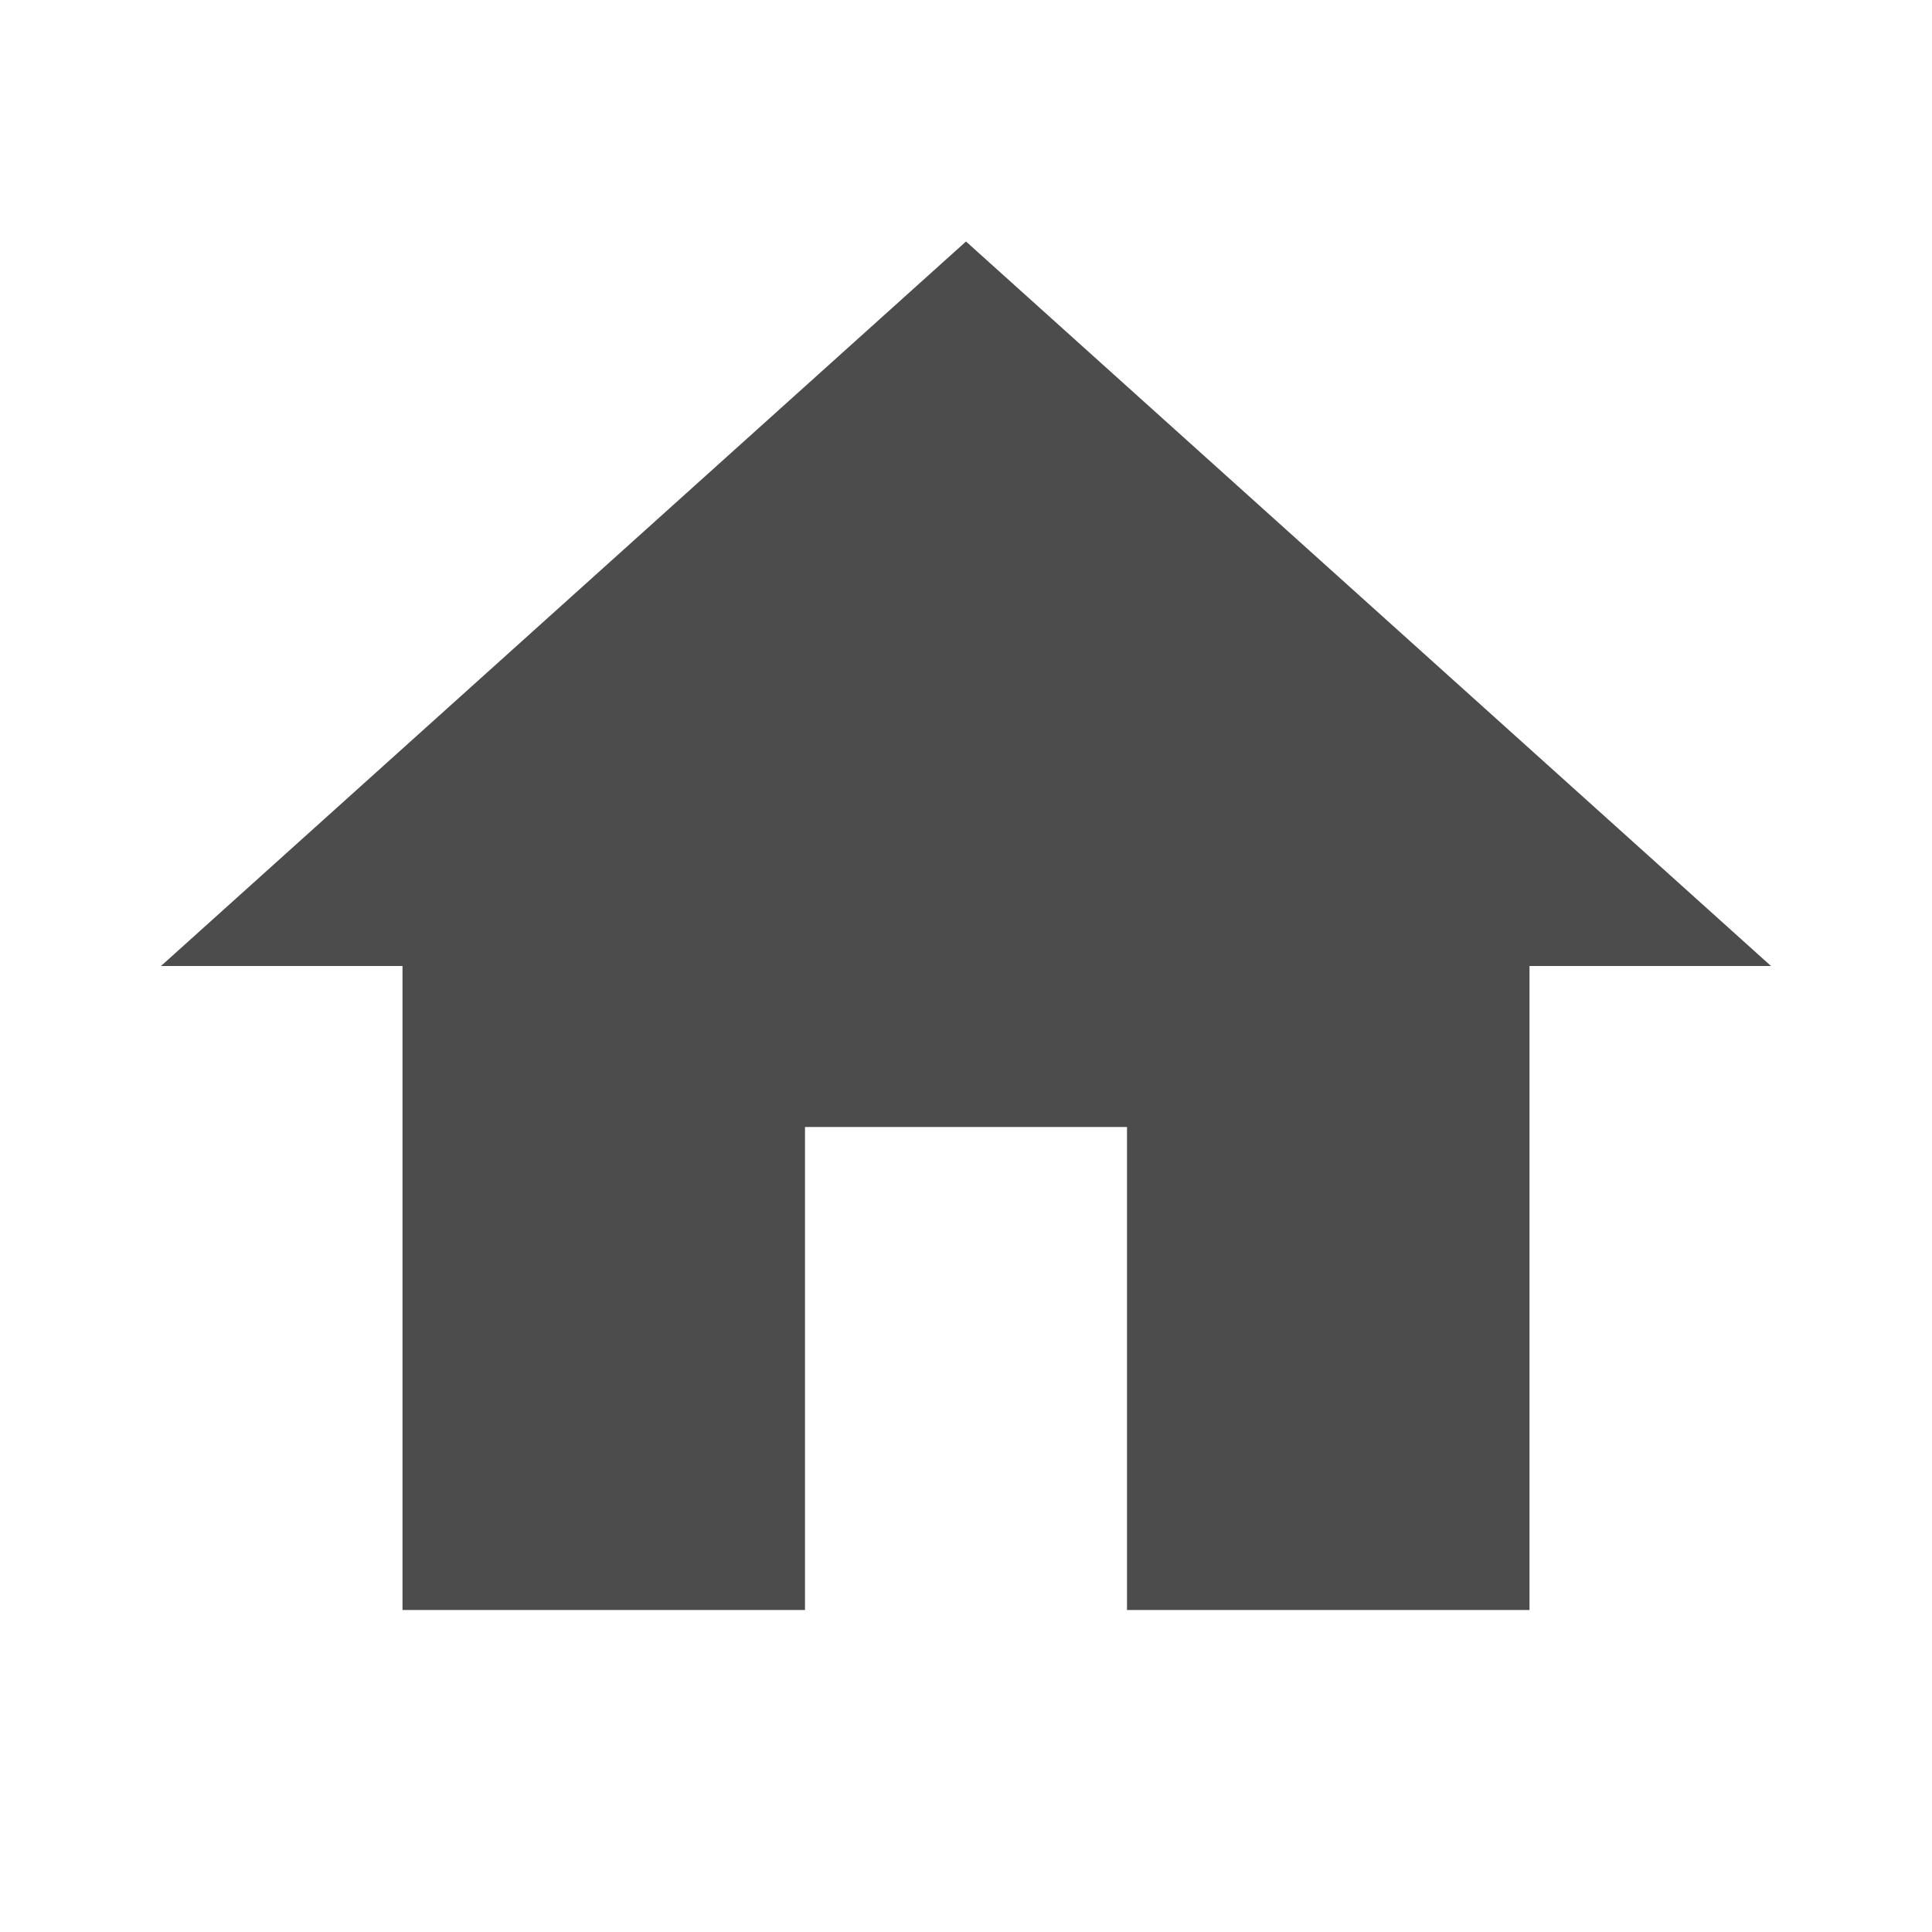
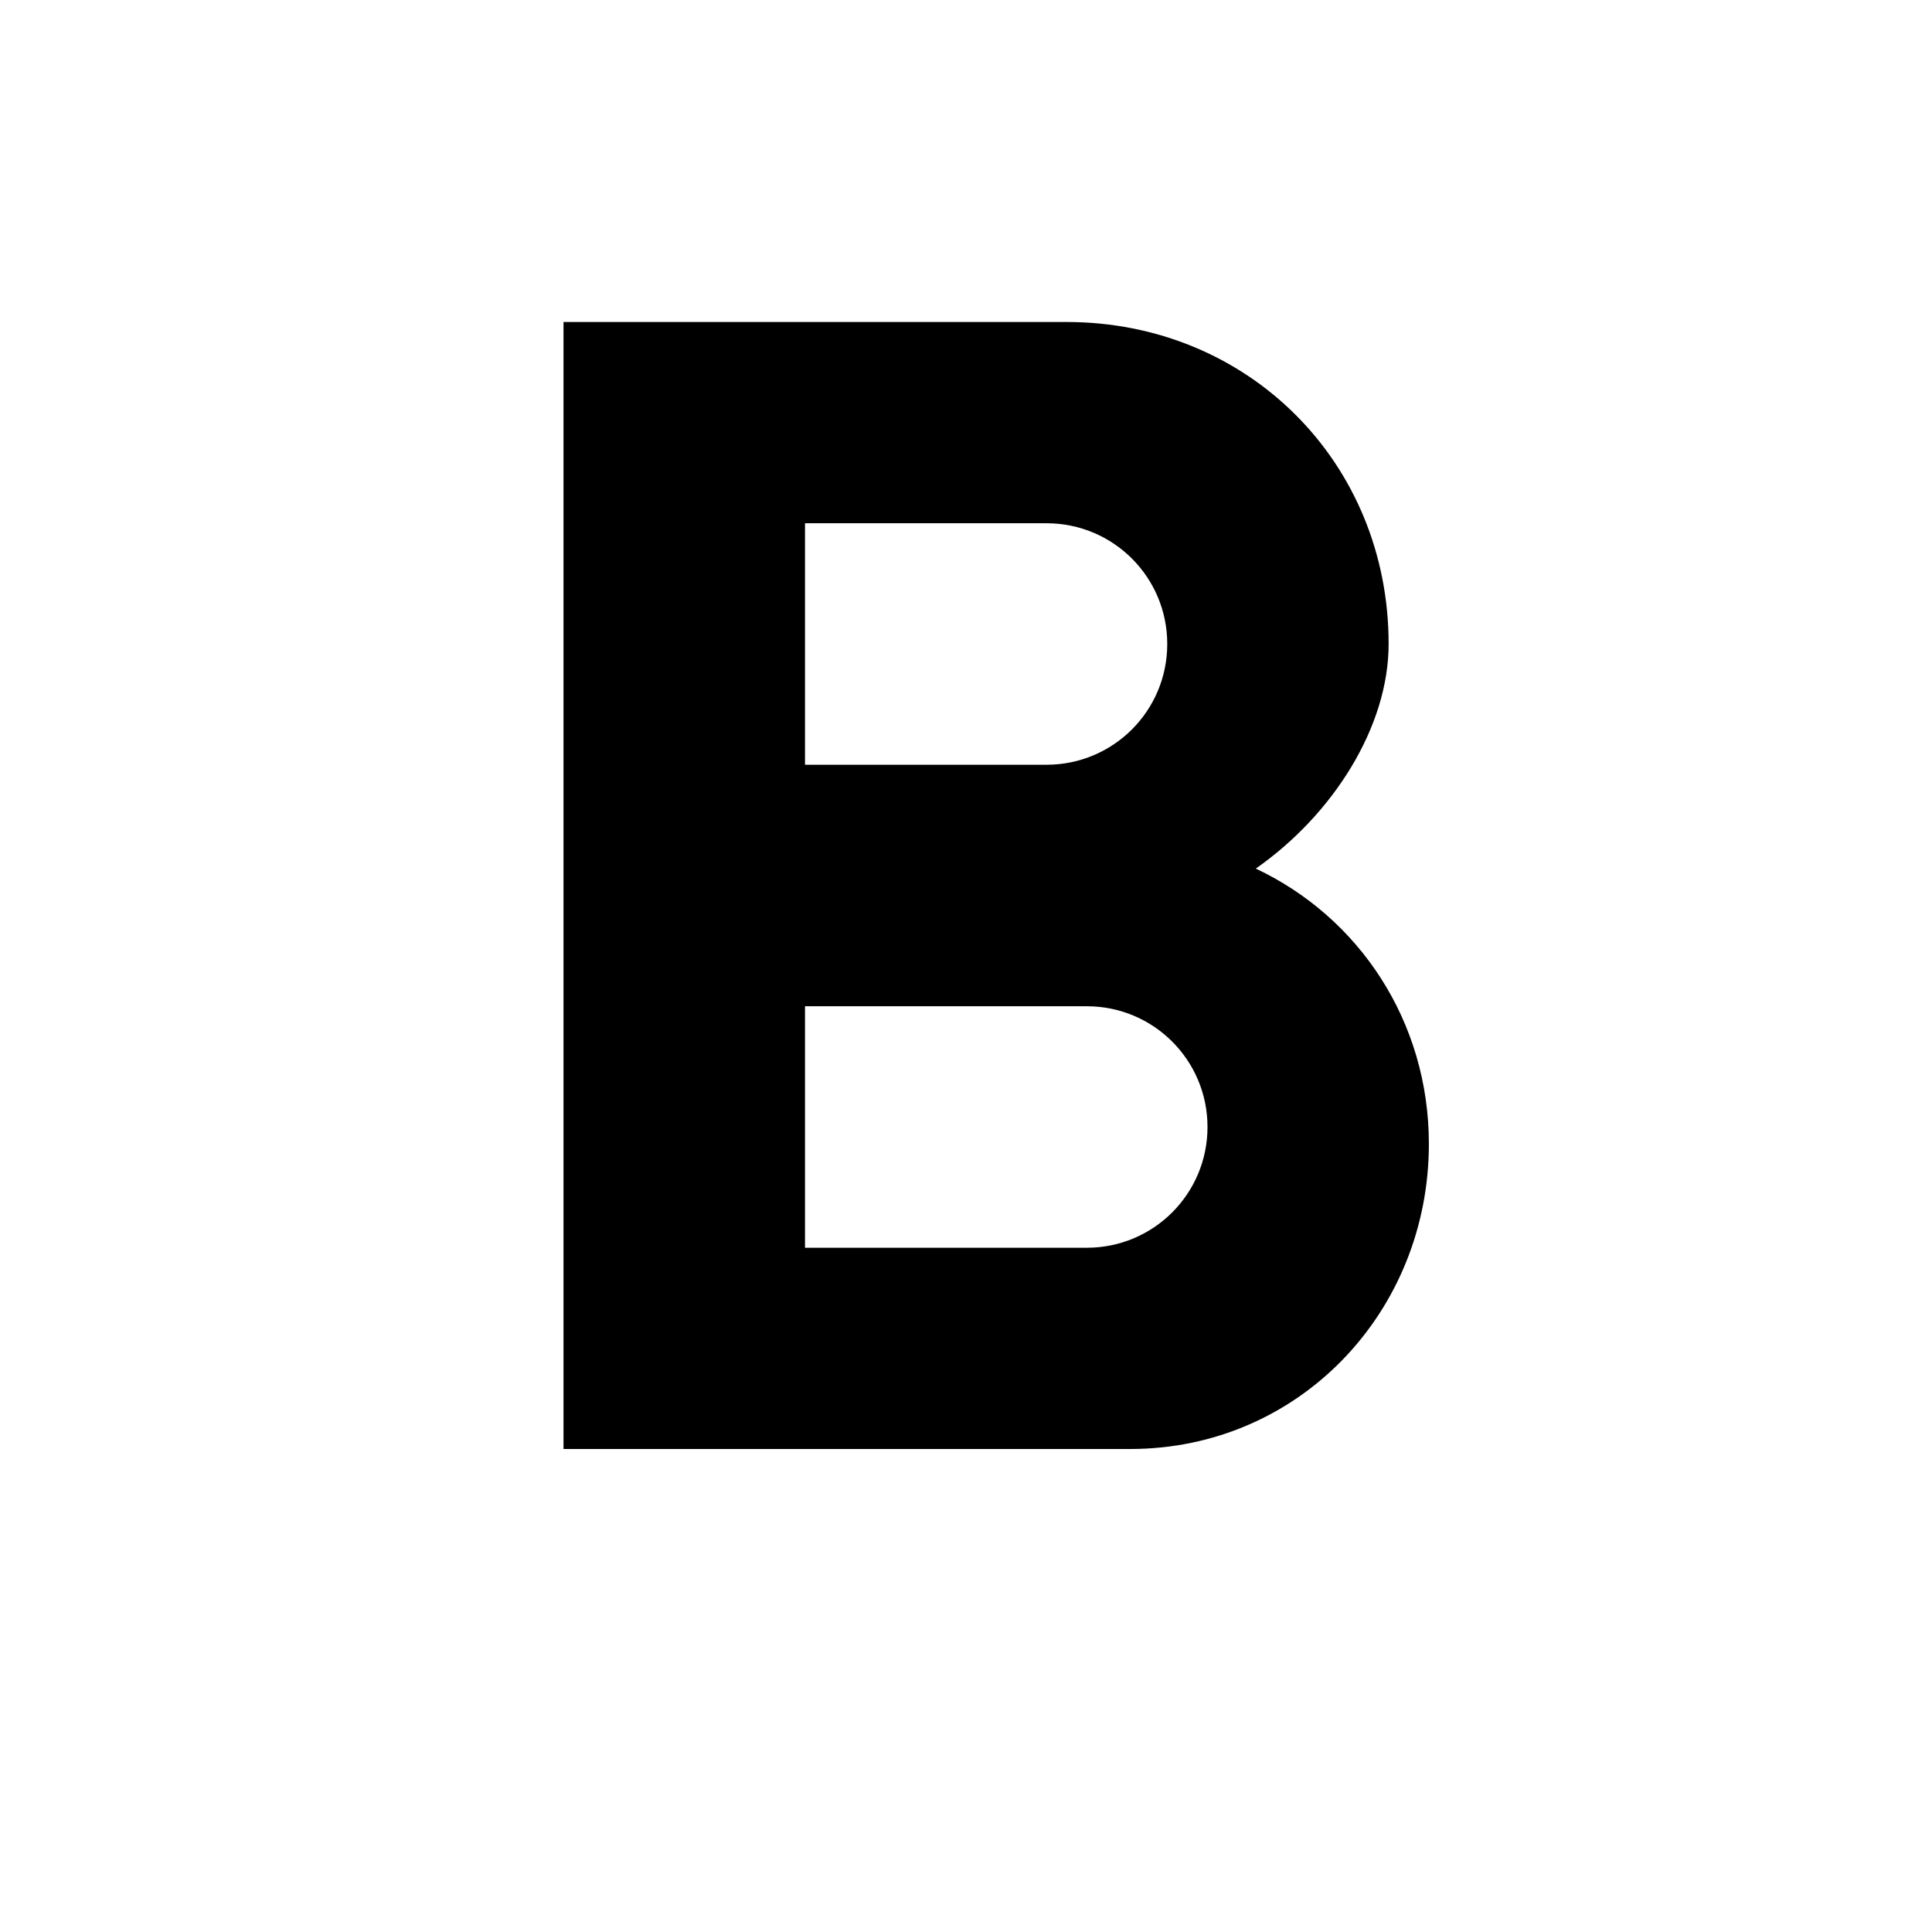
- <svg xmlns="http://www.w3.org/2000/svg" width="32" height="32" viewBox="0 0 48 48">
-   <path fill-opacity=".7" d="M20 40v-12h8v12h10v-16h6l-20-18-20 18h6v16z" />
+ <svg xmlns="http://www.w3.org/2000/svg" width="36" height="36" viewBox="0 0 48 48">
+   <path d="M31.2 21.58c1.93-1.35 3.3-3.53 3.3-5.58 0-4.51-3.49-8-8-8h-12.5v28h14.08c4.19 0 7.42-3.4 7.42-7.58 0-3.04-1.73-5.63-4.3-6.84zm-11.2-8.58h6c1.66 0 3 1.34 3 3s-1.34 3-3 3h-6v-6zm7 18h-7v-6h7c1.66 0 3 1.34 3 3s-1.34 3-3 3z" />
  <path d="M0 0h48v48h-48z" fill="none" />
</svg>
